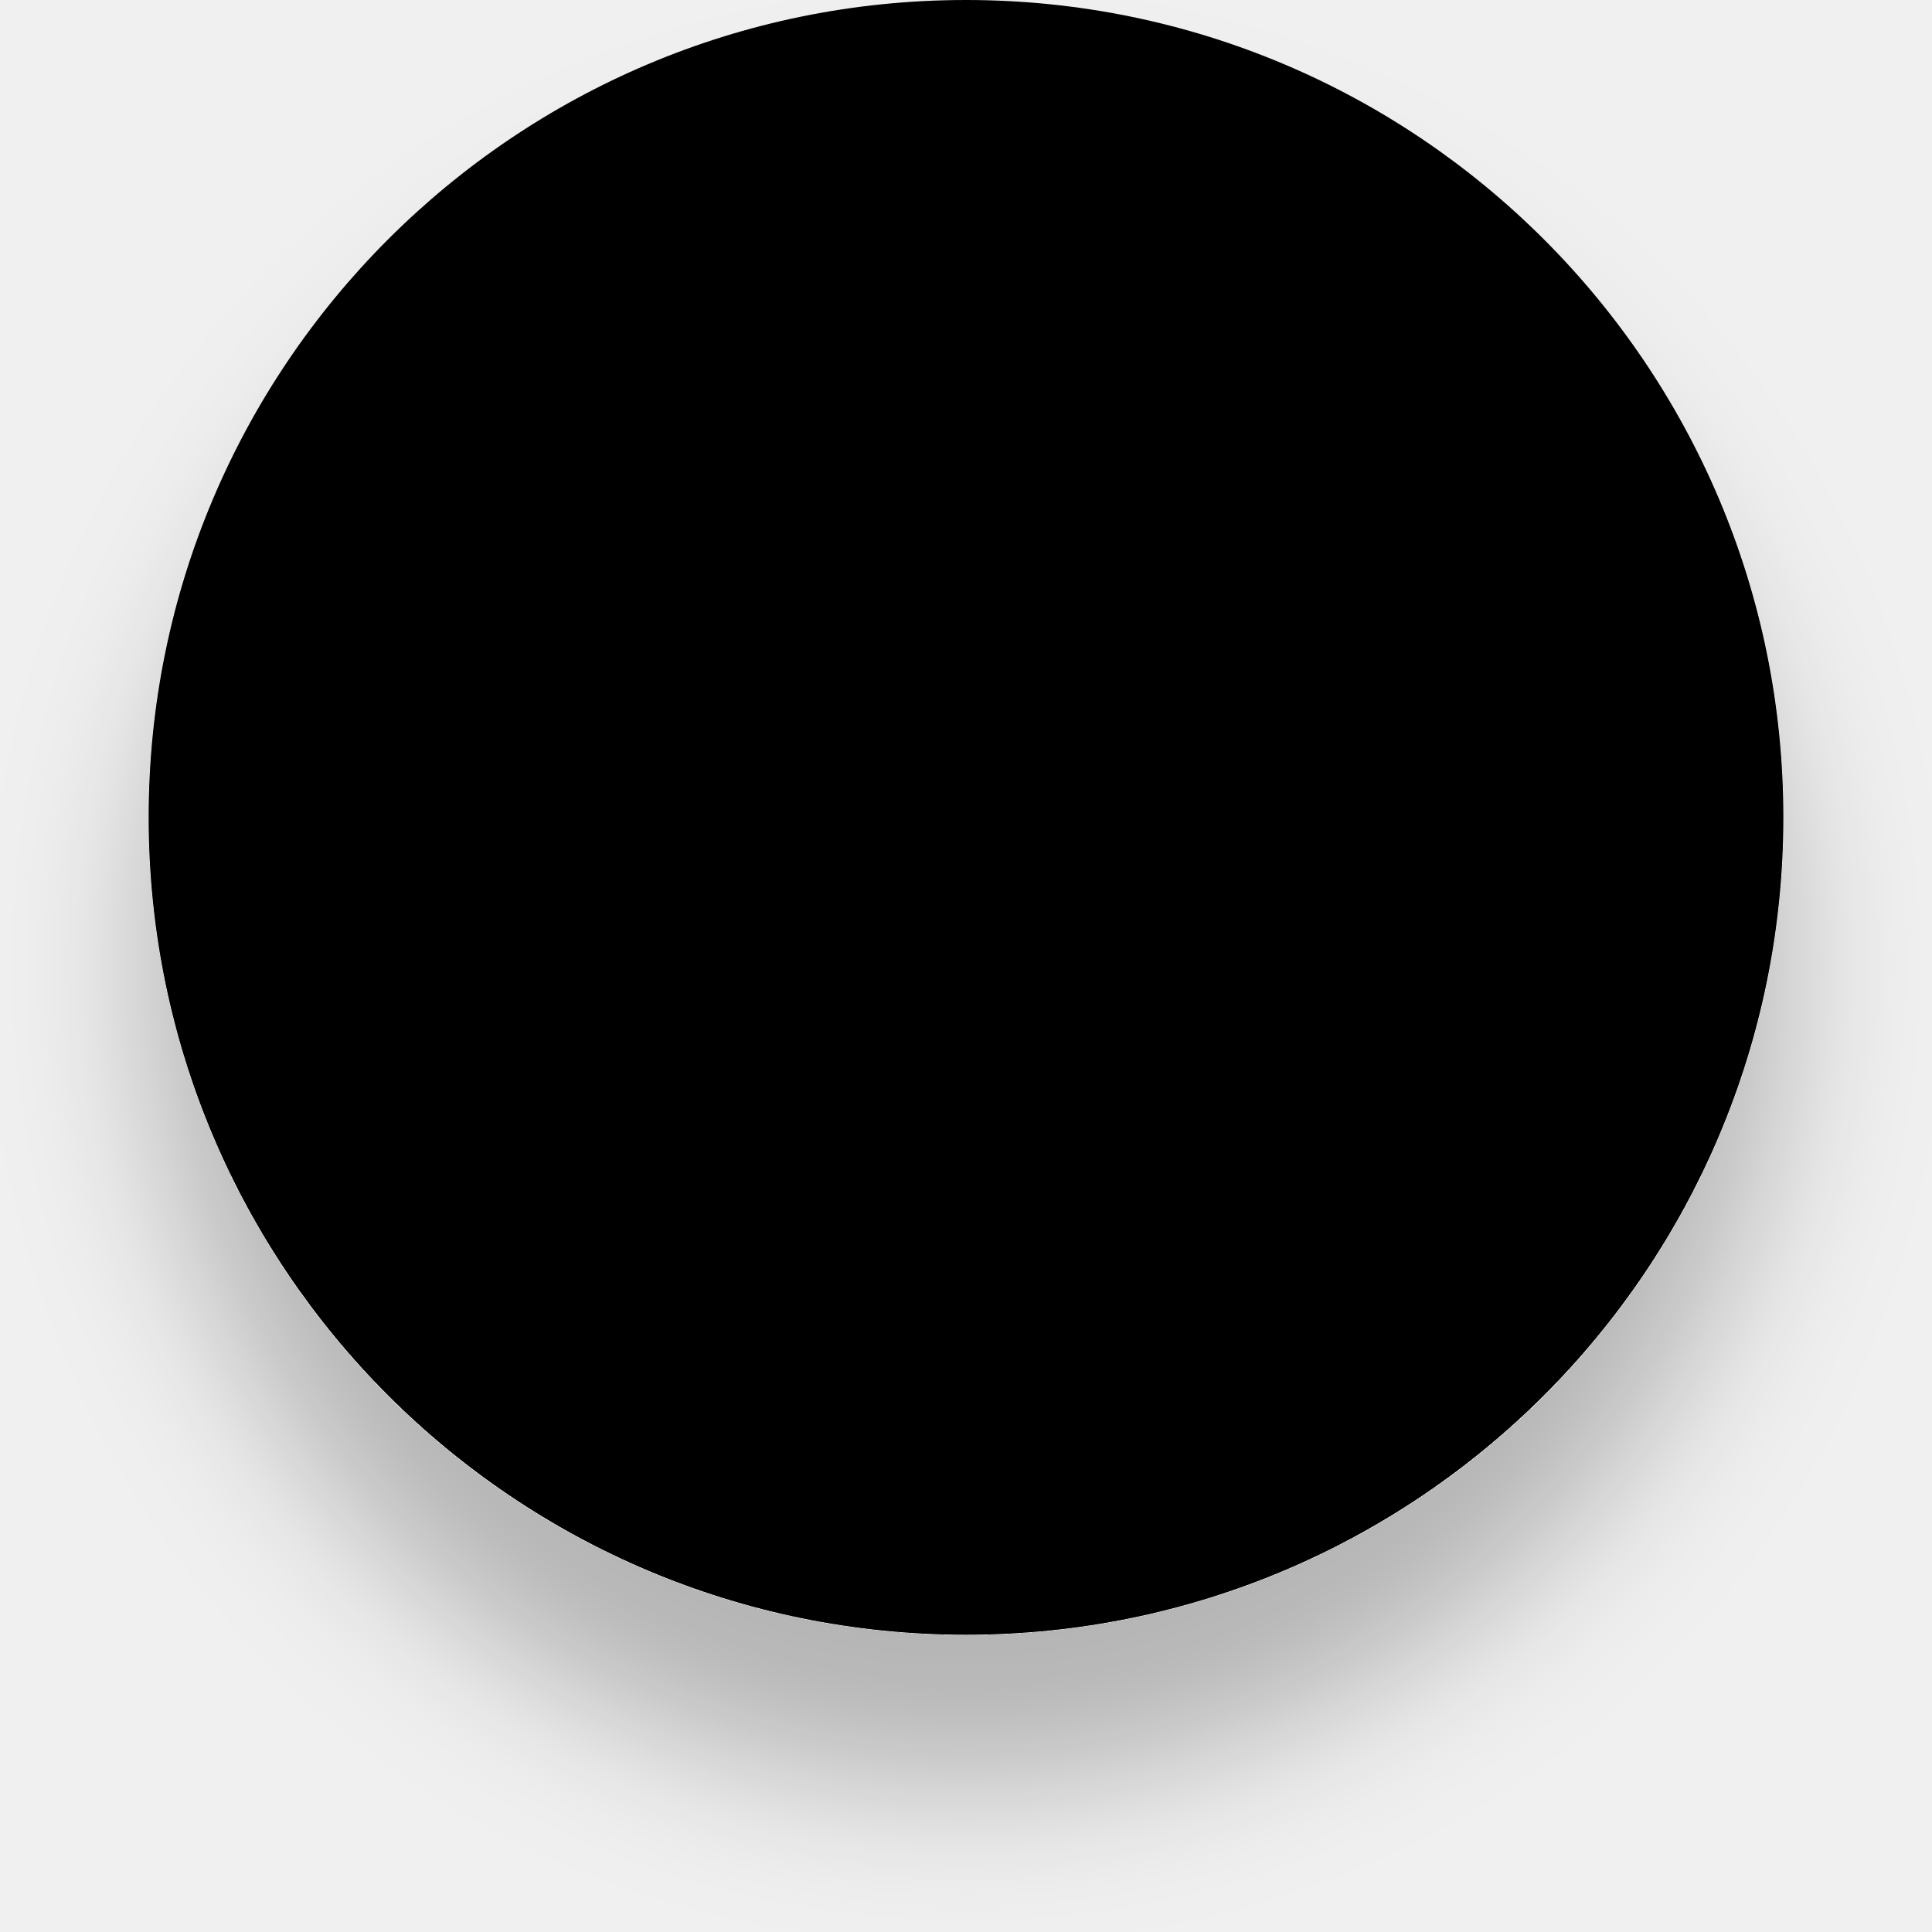
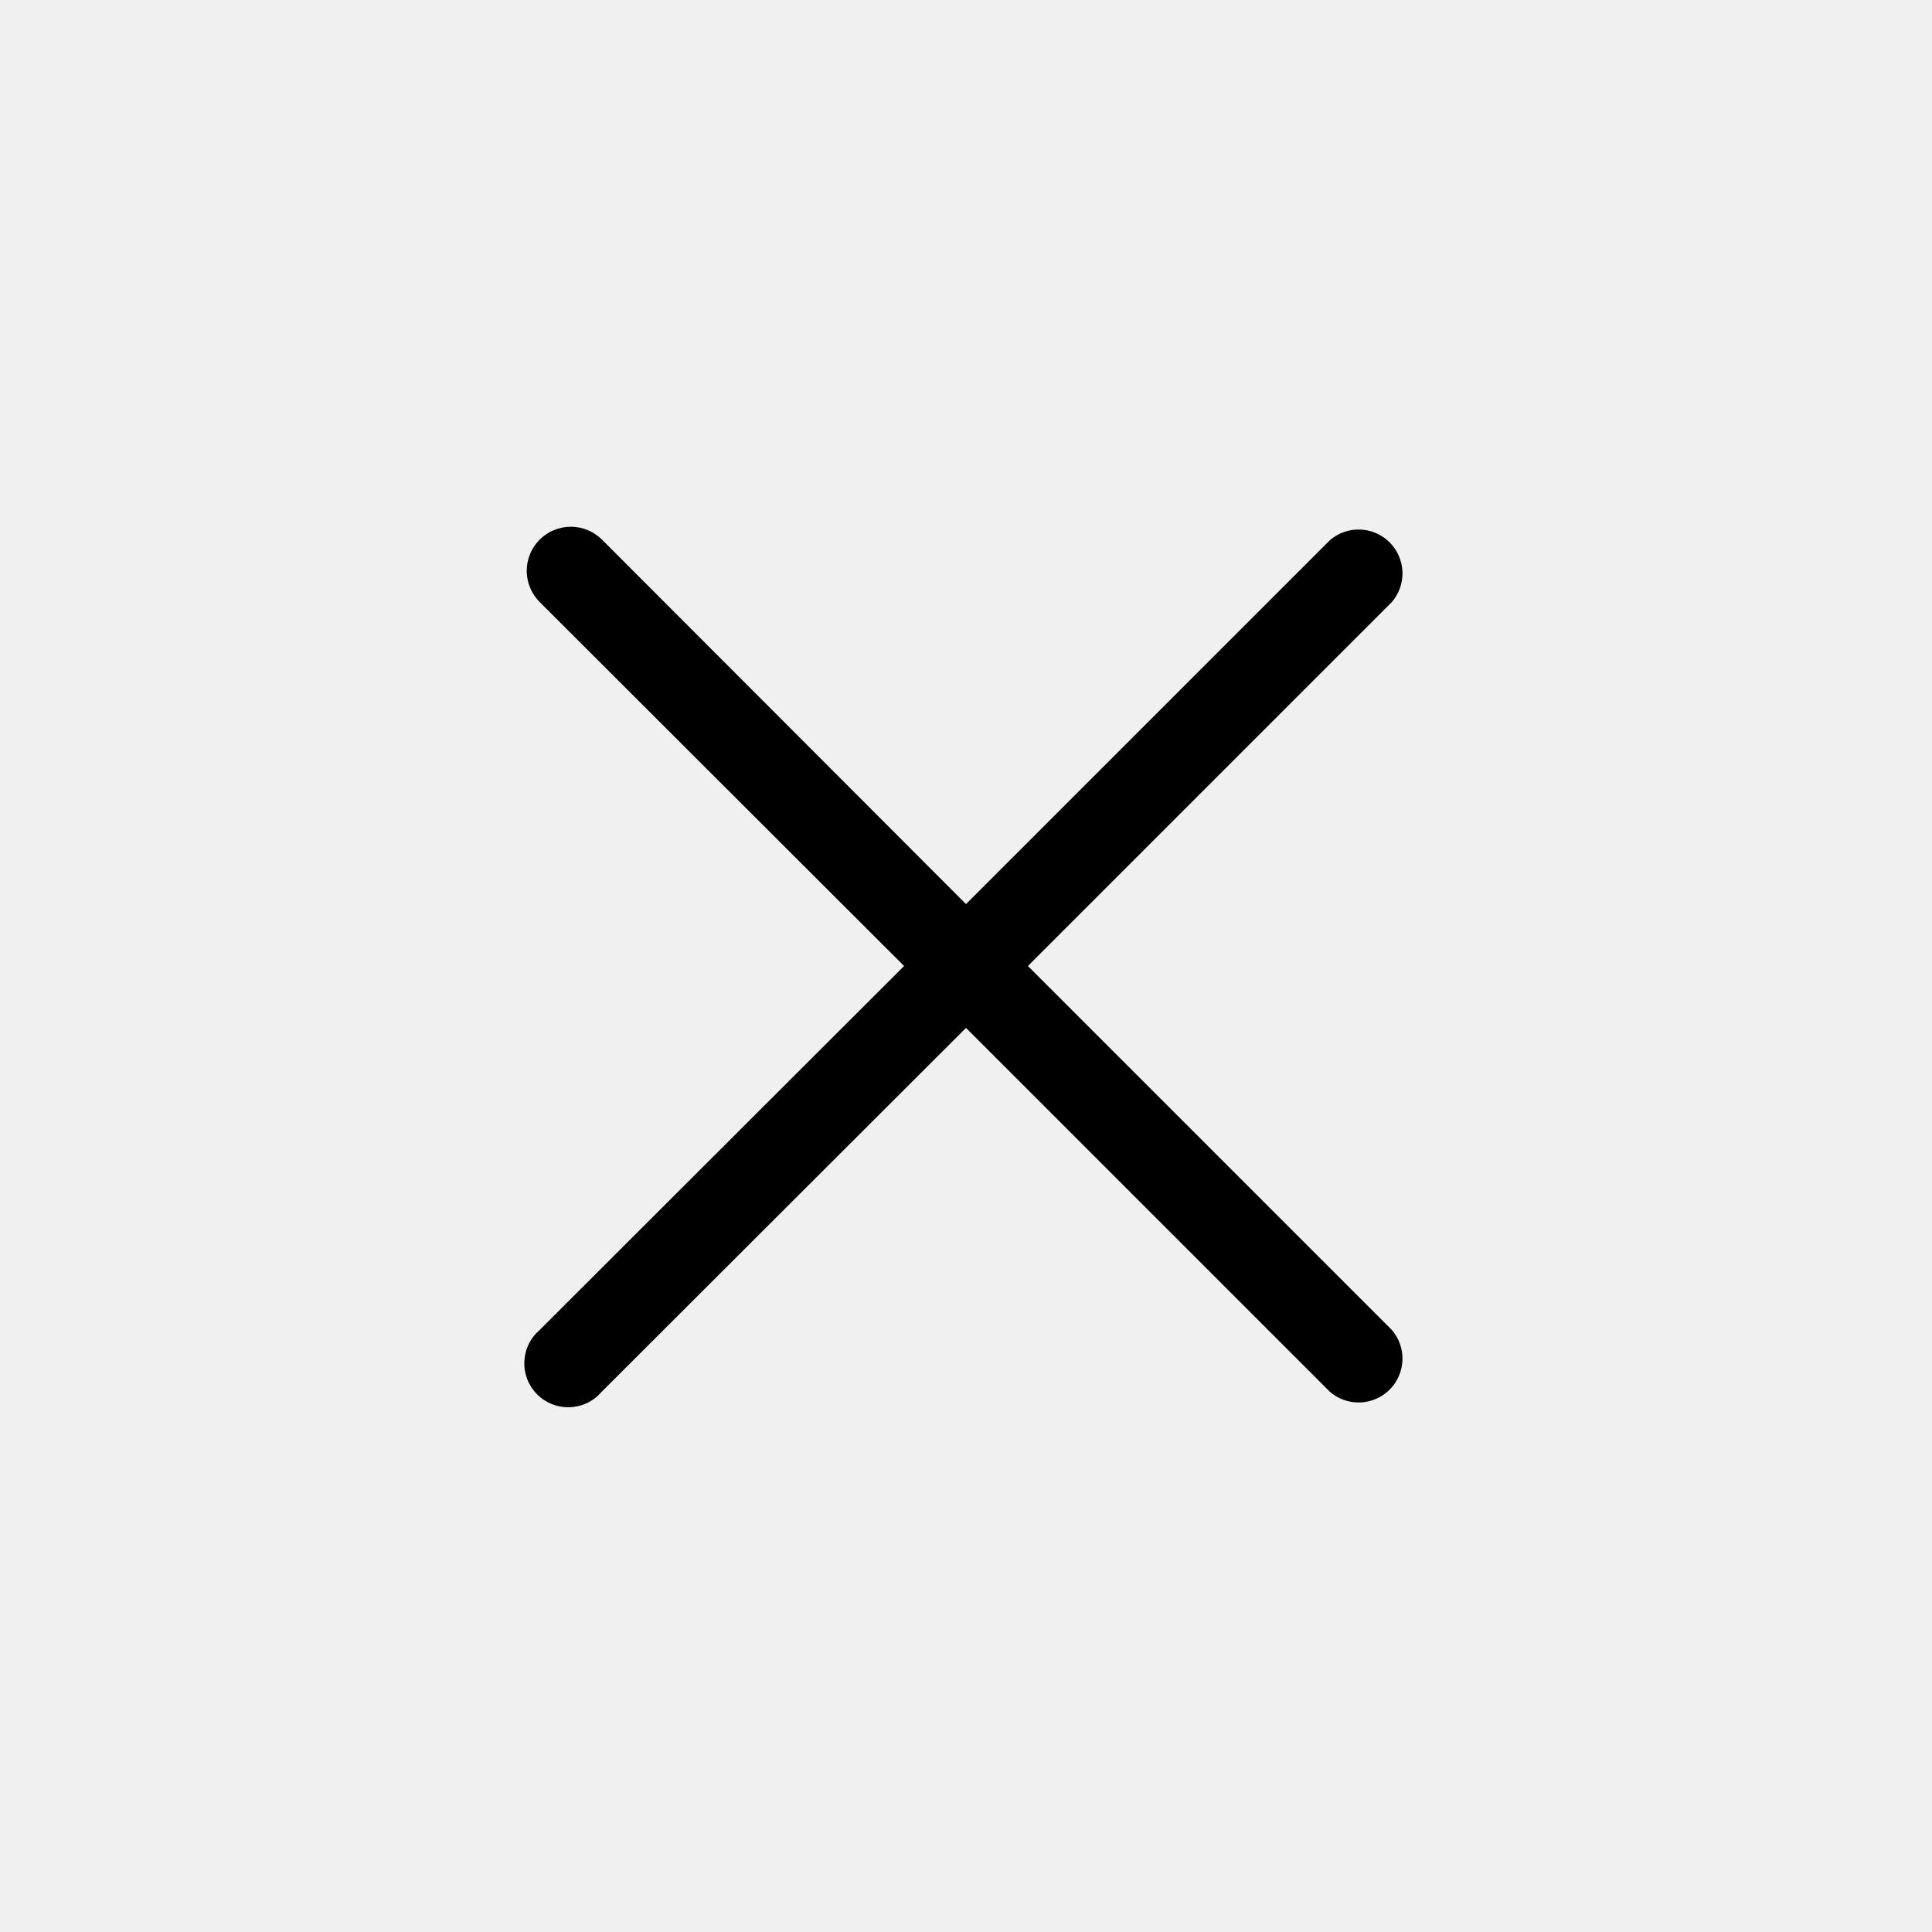
- <svg xmlns="http://www.w3.org/2000/svg" width="52" height="52" viewBox="0 0 52 52">
-   <g filter="url(#filter0_d_106_2260)">
-     <g filter="url(#filter1_b_106_2260)">
-       <circle cx="26" cy="22" r="22" />
-     </g>
-     <g clip-path="url(#clip0_106_2260)">
-       <path d="M27.41 22L35.7 13.71C35.864 13.519 35.949 13.273 35.94 13.021C35.93 12.769 35.826 12.53 35.648 12.352C35.469 12.174 35.231 12.07 34.979 12.06C34.727 12.05 34.481 12.136 34.29 12.3L26 20.59L17.71 12.29C17.522 12.102 17.266 11.996 17 11.996C16.734 11.996 16.478 12.102 16.29 12.29C16.102 12.478 15.996 12.734 15.996 13C15.996 13.266 16.102 13.522 16.29 13.71L24.59 22L16.29 30.29C16.185 30.38 16.1 30.49 16.04 30.614C15.98 30.738 15.947 30.873 15.941 31.011C15.936 31.149 15.959 31.286 16.009 31.414C16.06 31.543 16.136 31.659 16.233 31.757C16.331 31.854 16.447 31.93 16.576 31.981C16.704 32.031 16.841 32.054 16.979 32.049C17.117 32.043 17.252 32.01 17.376 31.95C17.5 31.89 17.61 31.805 17.7 31.7L26 23.41L34.29 31.7C34.481 31.864 34.727 31.949 34.979 31.94C35.231 31.93 35.469 31.826 35.648 31.648C35.826 31.469 35.93 31.231 35.94 30.979C35.949 30.727 35.864 30.481 35.7 30.29L27.41 22Z" fill="black" />
-     </g>
+ <svg xmlns="http://www.w3.org/2000/svg" width="44" height="44" viewBox="0 0 44 44" fill="none">
+   <g filter="url(#filter0_b_106_1471)">
+     <circle cx="22" cy="22" r="22" />
+   </g>
+   <g clip-path="url(#clip0_106_1471)">
+     <path d="M23.41 22L31.7 13.71C31.864 13.519 31.949 13.273 31.94 13.021C31.93 12.769 31.826 12.53 31.648 12.352C31.469 12.174 31.231 12.07 30.979 12.06C30.727 12.05 30.481 12.136 30.29 12.3L22 20.59L13.71 12.29C13.522 12.102 13.266 11.996 13 11.996C12.734 11.996 12.478 12.102 12.29 12.29C12.102 12.478 11.996 12.734 11.996 13C11.996 13.266 12.102 13.522 12.29 13.71L20.59 22L12.29 30.29C12.185 30.38 12.1 30.49 12.04 30.614C11.98 30.738 11.947 30.873 11.941 31.011C11.936 31.149 11.959 31.286 12.009 31.414C12.06 31.543 12.136 31.659 12.233 31.757C12.331 31.854 12.447 31.93 12.576 31.981C12.704 32.031 12.841 32.054 12.979 32.049C13.117 32.043 13.252 32.01 13.376 31.95C13.5 31.89 13.61 31.805 13.7 31.7L22 23.41L30.29 31.7C30.481 31.864 30.727 31.949 30.979 31.94C31.231 31.93 31.469 31.826 31.648 31.648C31.826 31.469 31.93 31.231 31.94 30.979C31.949 30.727 31.864 30.481 31.7 30.29L23.41 22Z" fill="black" />
  </g>
  <defs>
-     <filter id="filter0_d_106_2260" x="0" y="0" width="52" height="52" filterUnits="userSpaceOnUse" color-interpolation-filters="sRGB">
-       <feFlood flood-opacity="0" result="BackgroundImageFix" />
-       <feColorMatrix in="SourceAlpha" type="matrix" values="0 0 0 0 0 0 0 0 0 0 0 0 0 0 0 0 0 0 127 0" result="hardAlpha" />
-       <feOffset dy="4" />
-       <feGaussianBlur stdDeviation="2" />
-       <feComposite in2="hardAlpha" operator="out" />
-       <feColorMatrix type="matrix" values="0 0 0 0 0 0 0 0 0 0 0 0 0 0 0 0 0 0 0.25 0" />
-       <feBlend mode="normal" in2="BackgroundImageFix" result="effect1_dropShadow_106_2260" />
-       <feBlend mode="normal" in="SourceGraphic" in2="effect1_dropShadow_106_2260" result="shape" />
-     </filter>
-     <filter id="filter1_b_106_2260" x="0" y="-4" width="52" height="52" filterUnits="userSpaceOnUse" color-interpolation-filters="sRGB">
+     <filter id="filter0_b_106_1471" x="-4" y="-4" width="52" height="52" filterUnits="userSpaceOnUse" color-interpolation-filters="sRGB">
      <feFlood flood-opacity="0" result="BackgroundImageFix" />
      <feGaussianBlur in="BackgroundImageFix" stdDeviation="2" />
-       <feComposite in2="SourceAlpha" operator="in" result="effect1_backgroundBlur_106_2260" />
-       <feBlend mode="normal" in="SourceGraphic" in2="effect1_backgroundBlur_106_2260" result="shape" />
+       <feComposite in2="SourceAlpha" operator="in" result="effect1_backgroundBlur_106_1471" />
+       <feBlend mode="normal" in="SourceGraphic" in2="effect1_backgroundBlur_106_1471" result="shape" />
    </filter>
-     <clipPath id="clip0_106_2260">
-       <rect width="36" height="36" fill="white" transform="translate(8 4)" />
+     <clipPath id="clip0_106_1471">
+       <rect width="36" height="36" fill="white" transform="translate(4 4)" />
    </clipPath>
  </defs>
</svg>
